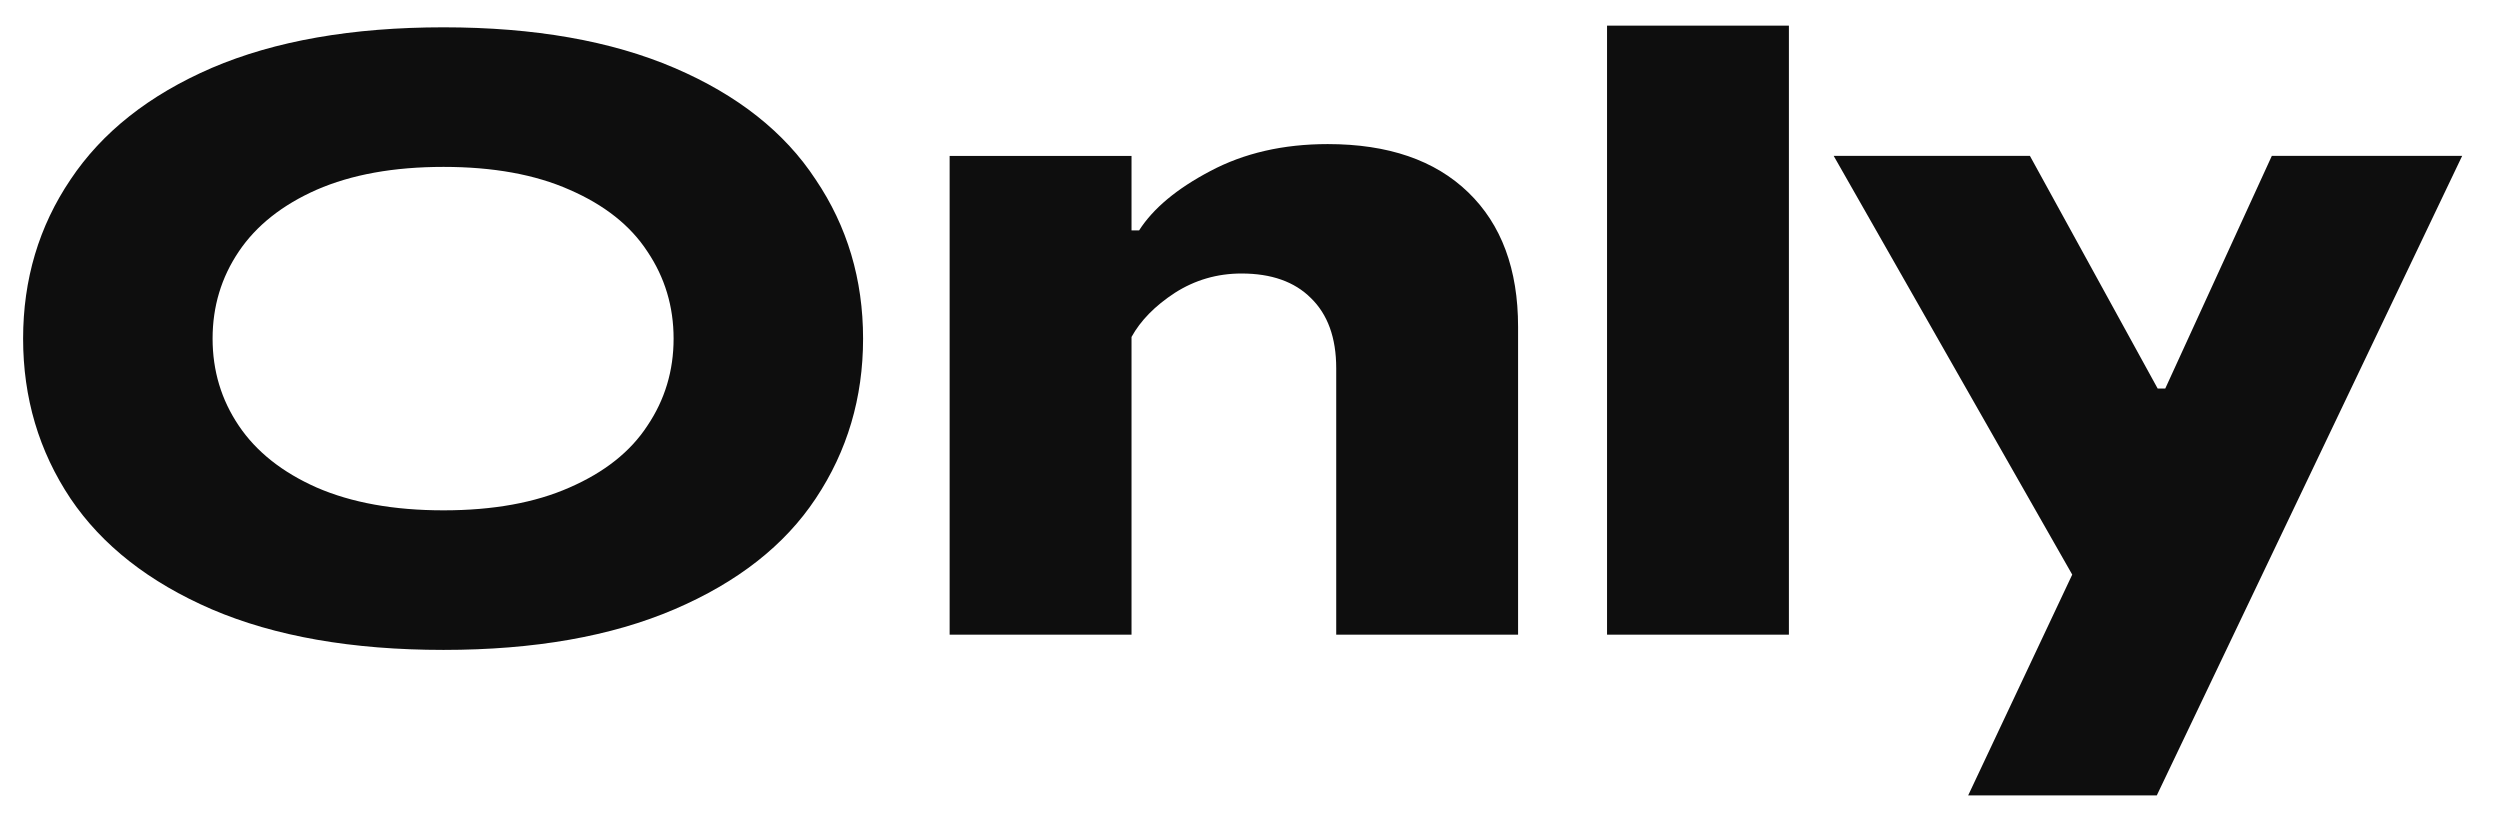
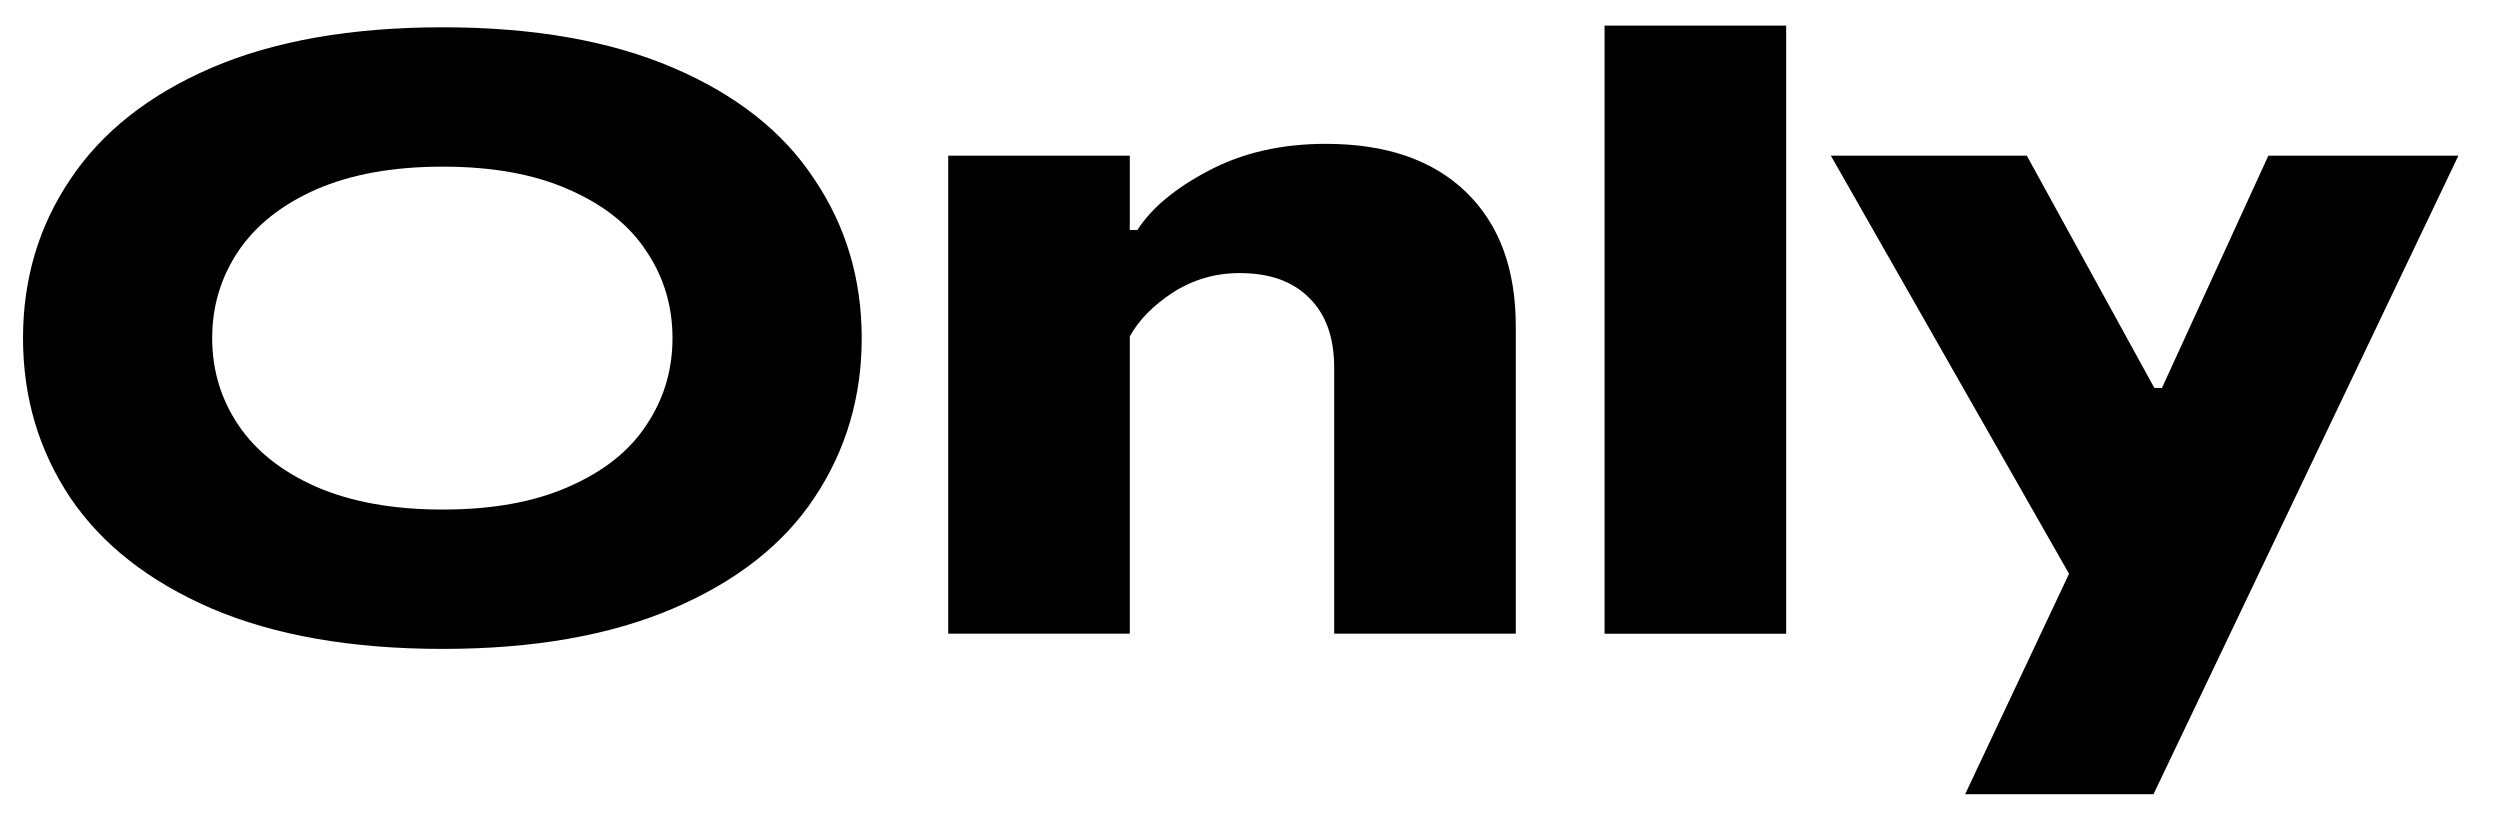
- <svg xmlns="http://www.w3.org/2000/svg" width="82" height="27" viewBox="0 0 82 27" fill="none">
-   <path d="M70.743 26.089H64.556L67.969 18.847L60.145 5.113H66.581L70.771 12.743H71.021L74.516 5.113H80.759L70.743 26.089Z" fill="#0E0E0E" />
-   <path d="M58.676 20.817H52.711V0.841H58.676V20.817Z" fill="#0E0E0E" />
-   <path d="M31.148 20.818V5.114H37.114V7.556H37.363C37.826 6.834 38.603 6.187 39.694 5.613C40.804 5.022 42.089 4.726 43.55 4.726C45.53 4.726 47.065 5.253 48.156 6.307C49.248 7.361 49.793 8.832 49.793 10.719V20.818H43.828V12.078C43.828 11.079 43.55 10.312 42.996 9.775C42.459 9.239 41.701 8.971 40.721 8.971C39.925 8.971 39.194 9.183 38.529 9.609C37.881 10.034 37.41 10.515 37.114 11.052V20.818H31.148Z" fill="#0E0E0E" />
-   <path d="M14.547 21.317C11.551 21.317 9.017 20.873 6.945 19.985C4.892 19.097 3.347 17.886 2.312 16.351C1.276 14.797 0.758 13.049 0.758 11.107C0.758 9.165 1.276 7.426 2.312 5.891C3.347 4.337 4.892 3.116 6.945 2.228C9.017 1.34 11.551 0.896 14.547 0.896C17.525 0.896 20.05 1.34 22.122 2.228C24.193 3.116 25.738 4.337 26.755 5.891C27.791 7.426 28.309 9.165 28.309 11.107C28.309 13.049 27.791 14.797 26.755 16.351C25.738 17.886 24.193 19.097 22.122 19.985C20.05 20.873 17.525 21.317 14.547 21.317ZM14.547 16.739C16.175 16.739 17.553 16.489 18.681 15.99C19.828 15.49 20.679 14.815 21.234 13.964C21.807 13.114 22.094 12.161 22.094 11.107C22.094 10.052 21.807 9.1 21.234 8.249C20.679 7.398 19.828 6.723 18.681 6.224C17.553 5.724 16.175 5.474 14.547 5.474C12.919 5.474 11.532 5.724 10.385 6.224C9.257 6.723 8.406 7.398 7.833 8.249C7.259 9.1 6.973 10.052 6.973 11.107C6.973 12.161 7.259 13.114 7.833 13.964C8.406 14.815 9.257 15.49 10.385 15.99C11.532 16.489 12.919 16.739 14.547 16.739Z" fill="#0E0E0E" />
+ <svg xmlns="http://www.w3.org/2000/svg" viewBox="0 0 73 24" fill="currentColor">
+   <path d="M62.882 23.191H57.382L60.416 16.754L53.461 4.546H59.183L62.907 11.328H63.129L66.236 4.546H71.785L62.882 23.191Z" />
+   <path d="M52.156 18.505H46.853V0.748H52.156V18.505Z" />
+   <path d="M27.688 18.504V4.545H32.99V6.716H33.212C33.623 6.075 34.313 5.499 35.283 4.989C36.27 4.463 37.413 4.2 38.712 4.2C40.471 4.2 41.836 4.669 42.806 5.606C43.776 6.543 44.261 7.85 44.261 9.527V18.504H38.958V10.736C38.958 9.848 38.712 9.166 38.218 8.689C37.742 8.212 37.067 7.974 36.196 7.974C35.489 7.974 34.84 8.163 34.248 8.541C33.672 8.919 33.253 9.346 32.99 9.823V18.504H27.688Z" />
+   <path d="M12.929 18.948C10.265 18.948 8.013 18.554 6.172 17.765C4.347 16.975 2.974 15.898 2.053 14.534C1.132 13.153 0.672 11.599 0.672 9.873C0.672 8.146 1.132 6.601 2.053 5.236C2.974 3.855 4.347 2.77 6.172 1.981C8.013 1.191 10.265 0.797 12.929 0.797C15.576 0.797 17.82 1.191 19.662 1.981C21.503 2.77 22.876 3.855 23.78 5.236C24.701 6.601 25.162 8.146 25.162 9.873C25.162 11.599 24.701 13.153 23.78 14.534C22.876 15.898 21.503 16.975 19.662 17.765C17.82 18.554 15.576 18.948 12.929 18.948ZM12.929 14.879C14.376 14.879 15.601 14.657 16.604 14.213C17.623 13.769 18.379 13.169 18.873 12.413C19.382 11.656 19.637 10.81 19.637 9.873C19.637 8.935 19.382 8.089 18.873 7.332C18.379 6.576 17.623 5.976 16.604 5.532C15.601 5.088 14.376 4.866 12.929 4.866C11.482 4.866 10.249 5.088 9.23 5.532C8.227 5.976 7.47 6.576 6.961 7.332C6.451 8.089 6.196 8.935 6.196 9.873C6.196 10.81 6.451 11.656 6.961 12.413C7.47 13.169 8.227 13.769 9.23 14.213C10.249 14.657 11.482 14.879 12.929 14.879Z" />
</svg>
